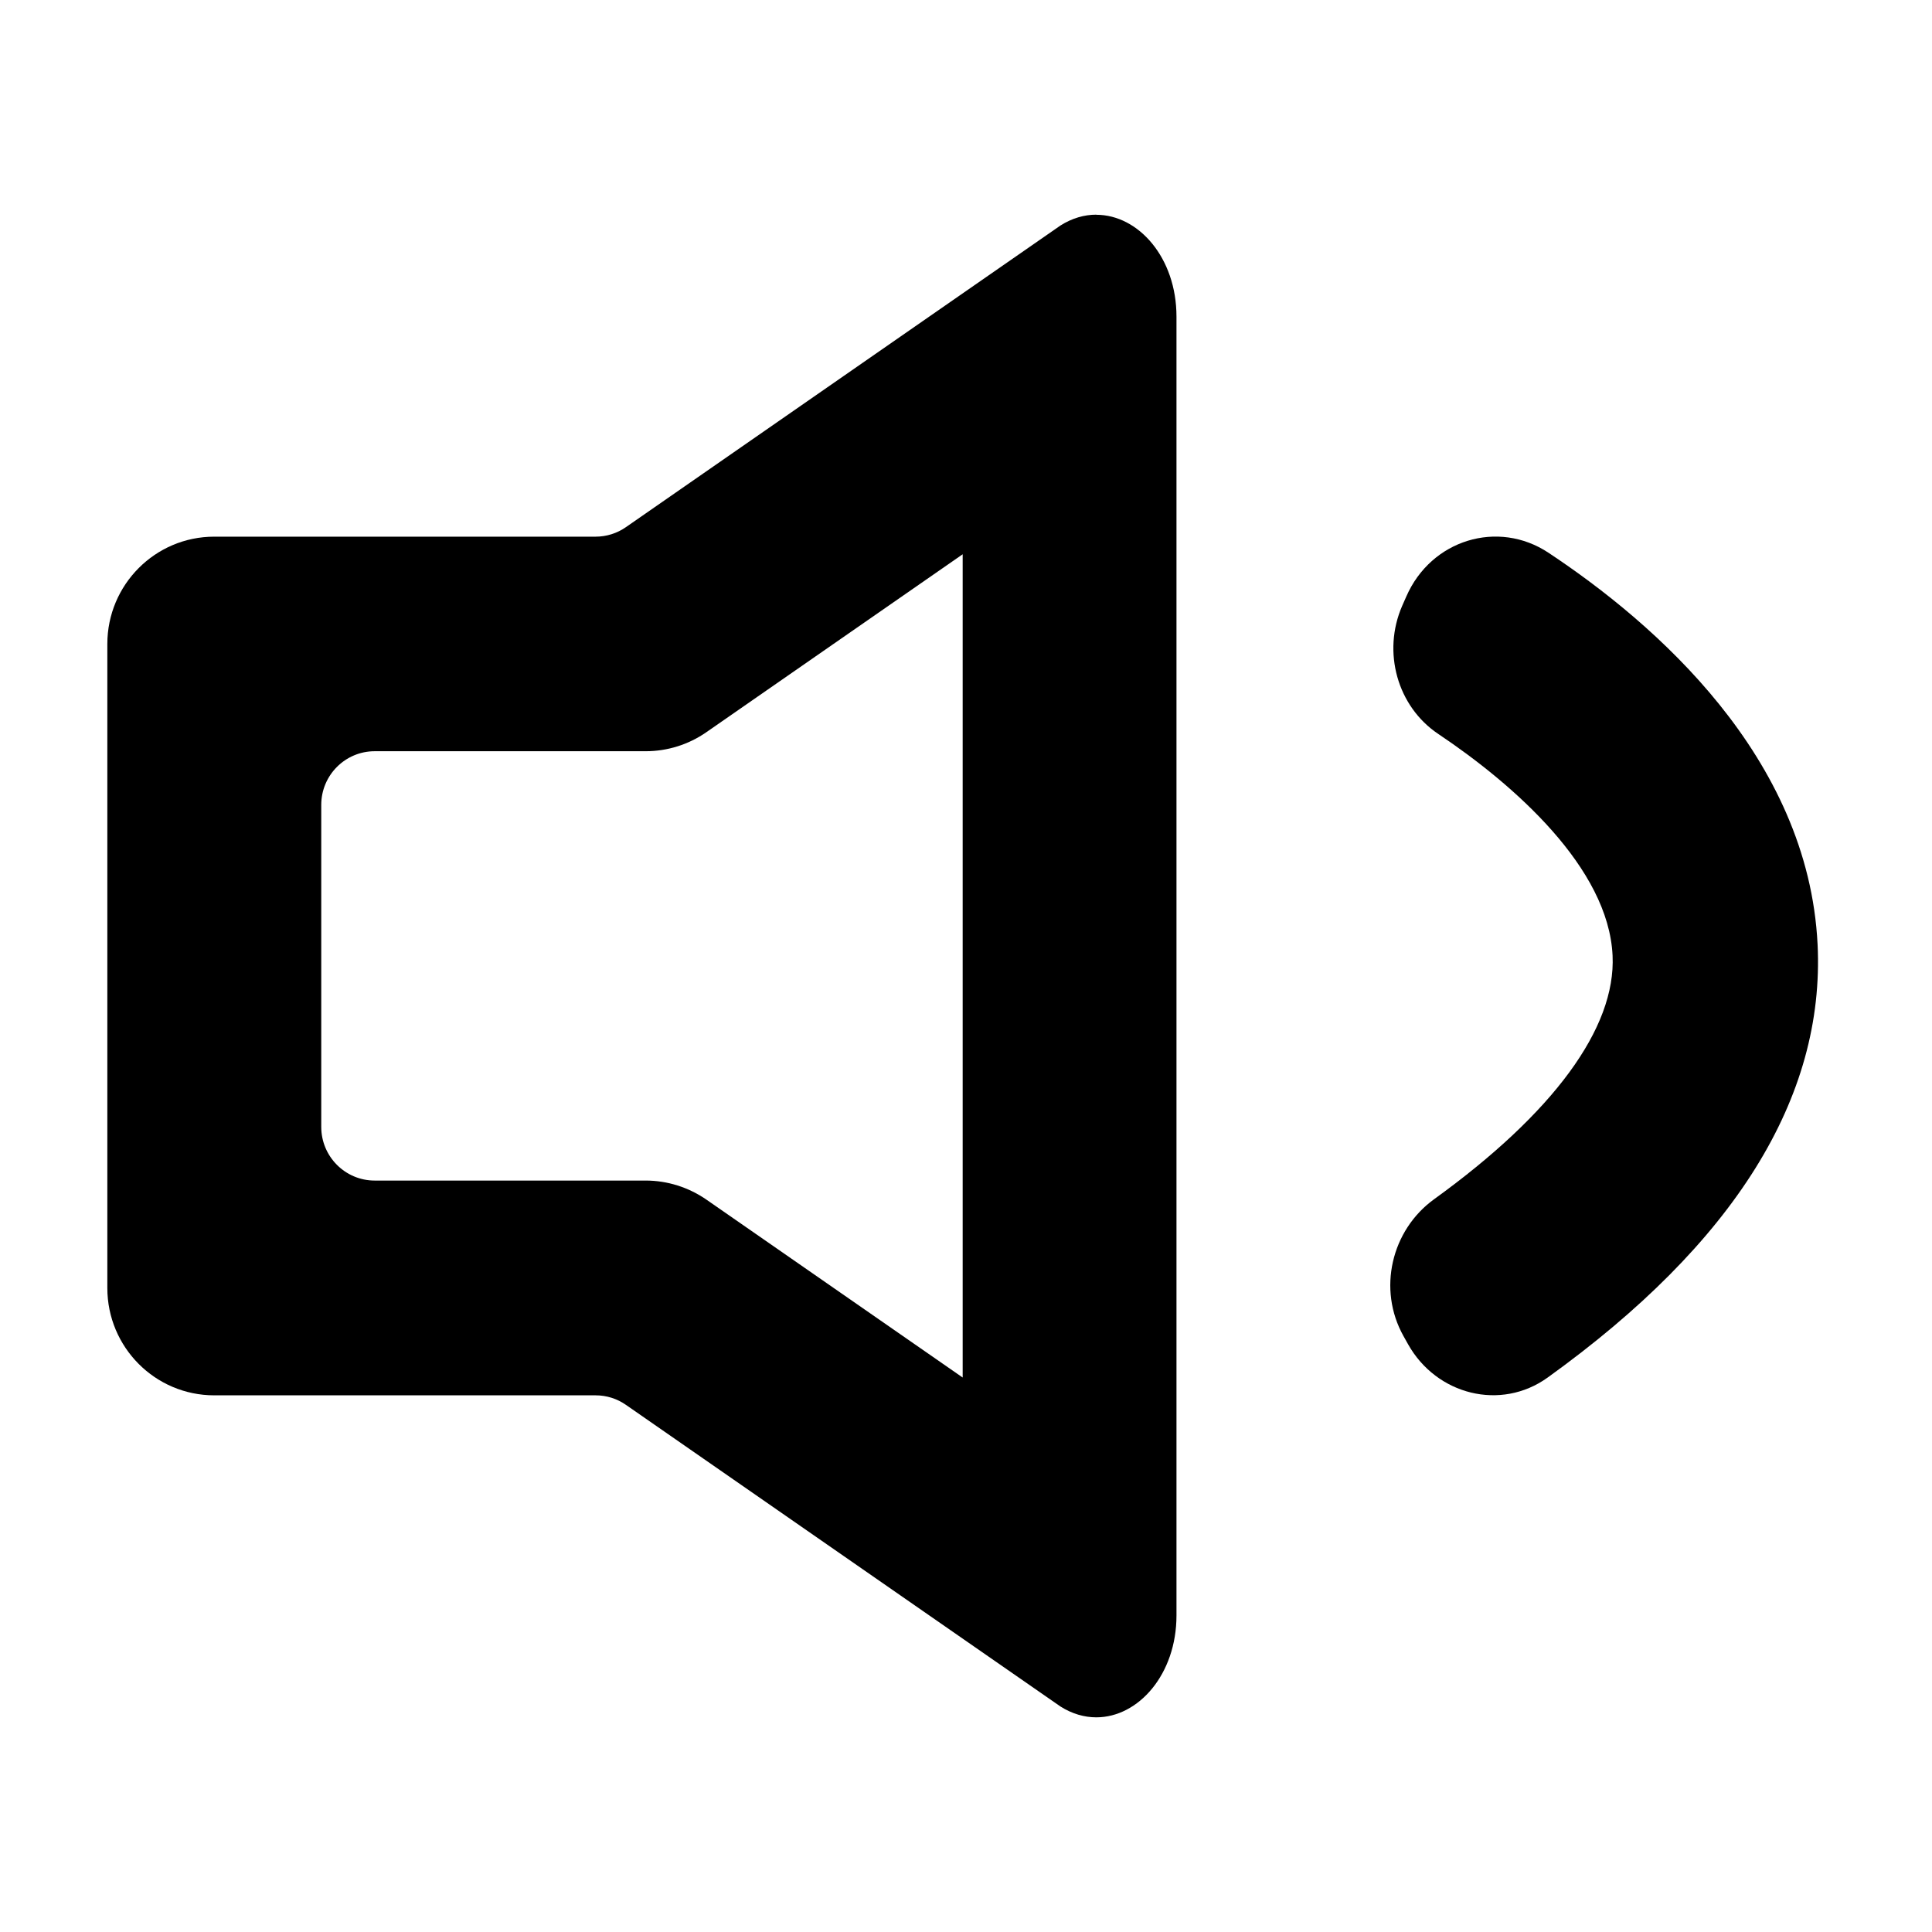
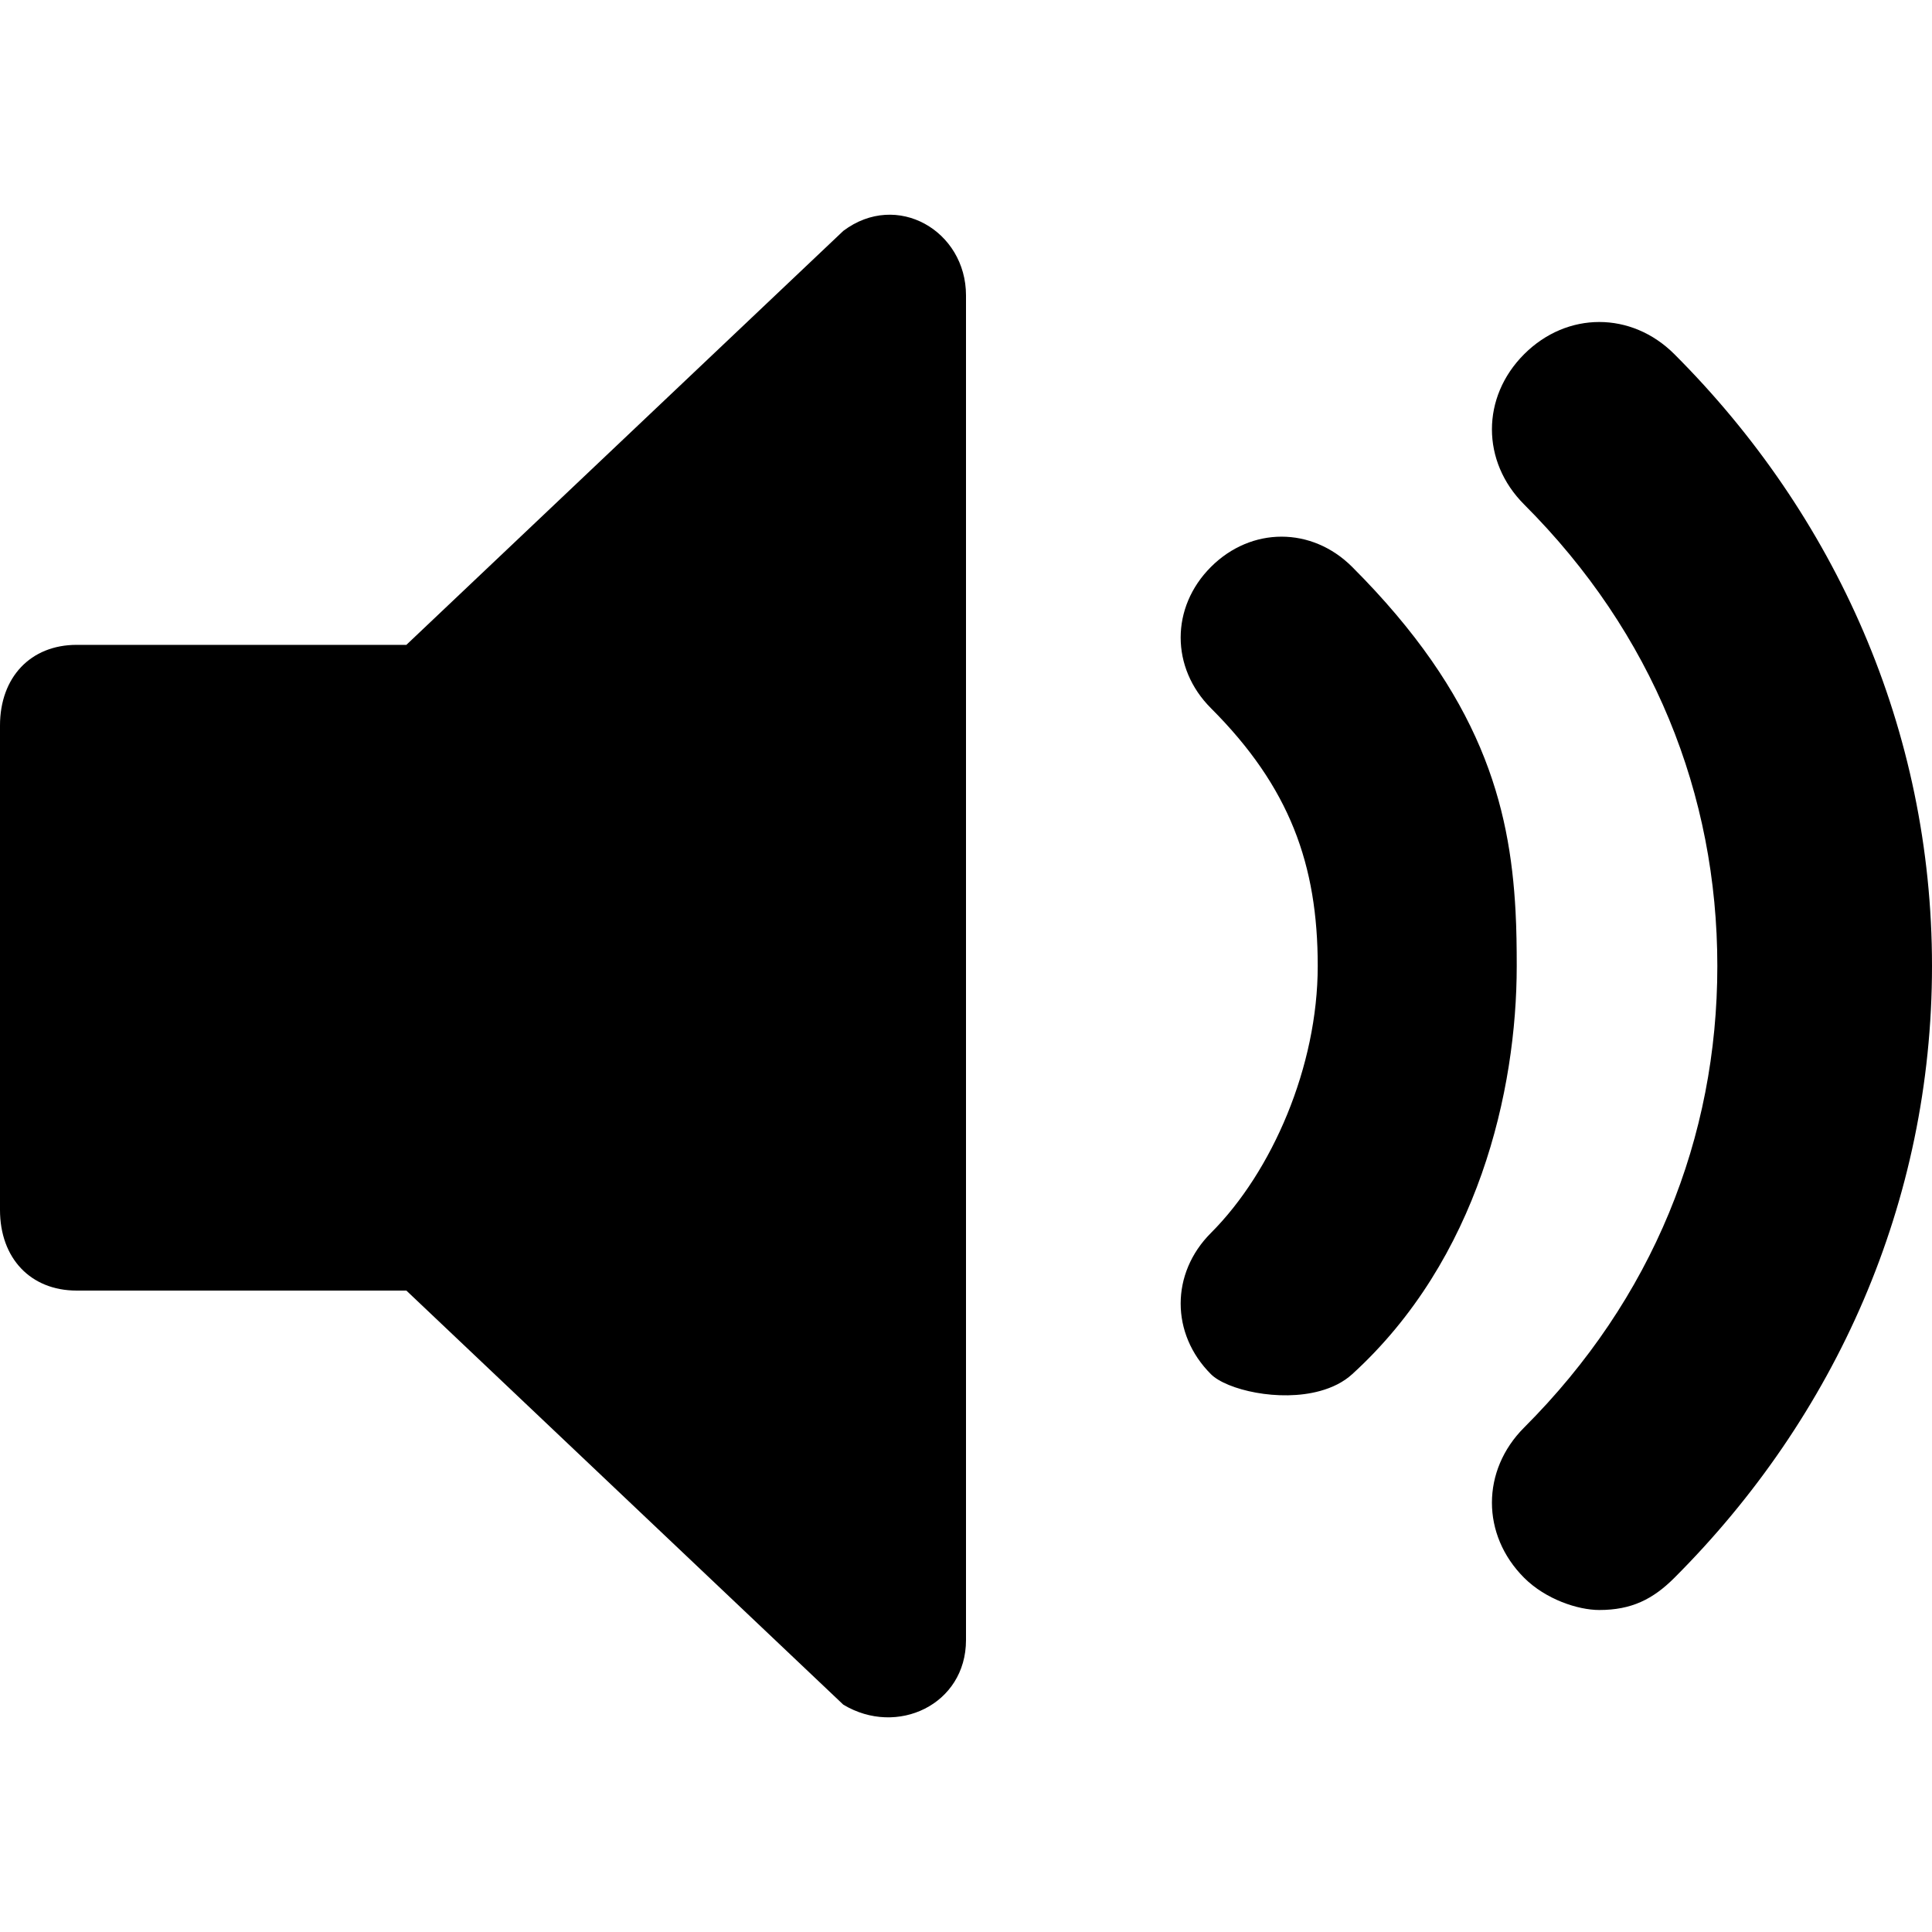
- <svg xmlns="http://www.w3.org/2000/svg" viewBox="0 0 18 18" version="1.1">
-   <path d="M10.214 2c-0.111 0-0.225 0.032-0.334 0.101l-4.048 2.81c-0.083 0.058-0.182 0.089-0.283 0.089h-3.553c-0.55 0-0.996 0.448-0.996 1v6c0 0.552 0.446 1 0.996 1h3.553c0.102 0 0.2 0.031 0.283 0.089l4.048 2.81c0.109 0.069 0.223 0.101 0.334 0.101 0.392 0 0.747-0.4 0.747-0.949v-12.101c0-0.55-0.355-0.949-0.747-0.949zM8.969 12.834l-2.387-1.657c-0.166-0.115-0.364-0.178-0.566-0.178h-2.525c-0.275 0-0.498-0.224-0.498-0.5v-3c0-0.276 0.223-0.5 0.498-0.5h2.525c0.202 0 0.4-0.062 0.566-0.178l2.387-1.657v7.669z" />
-   <path d="M16.934 8.799c-0.086-1.748-1.514-2.991-2.507-3.649-0.47-0.312-1.094-0.122-1.325 0.408l-0.038 0.086c-0.188 0.431-0.045 0.939 0.336 1.194 0.706 0.473 1.586 1.247 1.624 2.065 0.032 0.676-0.553 1.468-1.663 2.27-0.398 0.288-0.529 0.839-0.285 1.275l0.042 0.075c0.266 0.475 0.866 0.624 1.3 0.312 1.74-1.251 2.586-2.606 2.516-4.037z" />
+ <svg xmlns="http://www.w3.org/2000/svg" width="18px" height="18px" viewBox="0 0 18 18" version="1.1">
+   <g>
+     <path d="M15.6,3.3 C15.2,2.9 14.6,2.9 14.2,3.3 C13.8,3.7 13.8,4.3 14.2,4.7 C15.4,5.9 16,7.4 16,9 C16,10.6 15.4,12.1 14.2,13.3 C13.8,13.7 13.8,14.3 14.2,14.7 C14.4,14.9 14.7,15 14.9,15 C15.2,15 15.4,14.9 15.6,14.7 C17.1,13.2 18,11.2 18,9 C18,6.8 17.1,4.8 15.6,3.3 L15.6,3.3 Z" />
+     <path d="M11.282,5.282 C10.906,5.658 10.906,6.222 11.282,6.598 C12.017,7.333 12.277,8.056 12.277,9 C12.277,9.936 11.852,10.917 11.282,11.487 C10.906,11.863 10.906,12.427 11.282,12.803 C11.427,12.948 11.918,13.065 12.3,12.959 C12.412,12.928 12.516,12.878 12.598,12.803 C13.773,11.733 14.131,10.16 14.131,9 C14.131,8.83 14.129,8.66 14.12,8.49 C14.067,7.498 13.801,6.485 12.598,5.282 C12.222,4.906 11.658,4.906 11.282,5.282 Z" />
+     <path d="M3.786,6.008 L0.714,6.008 C0.286,6.008 0,6.309 0,6.76 L0,11.272 C0,11.724 0.286,12.024 0.714,12.024 L3.786,12.024 L7.857,15.882 C8.357,16.183 9,15.882 9,15.28 L9,2.752 C9,2.151 8.357,1.775 7.857,2.151 L3.786,6.008 Z" />
+   </g>
</svg>
